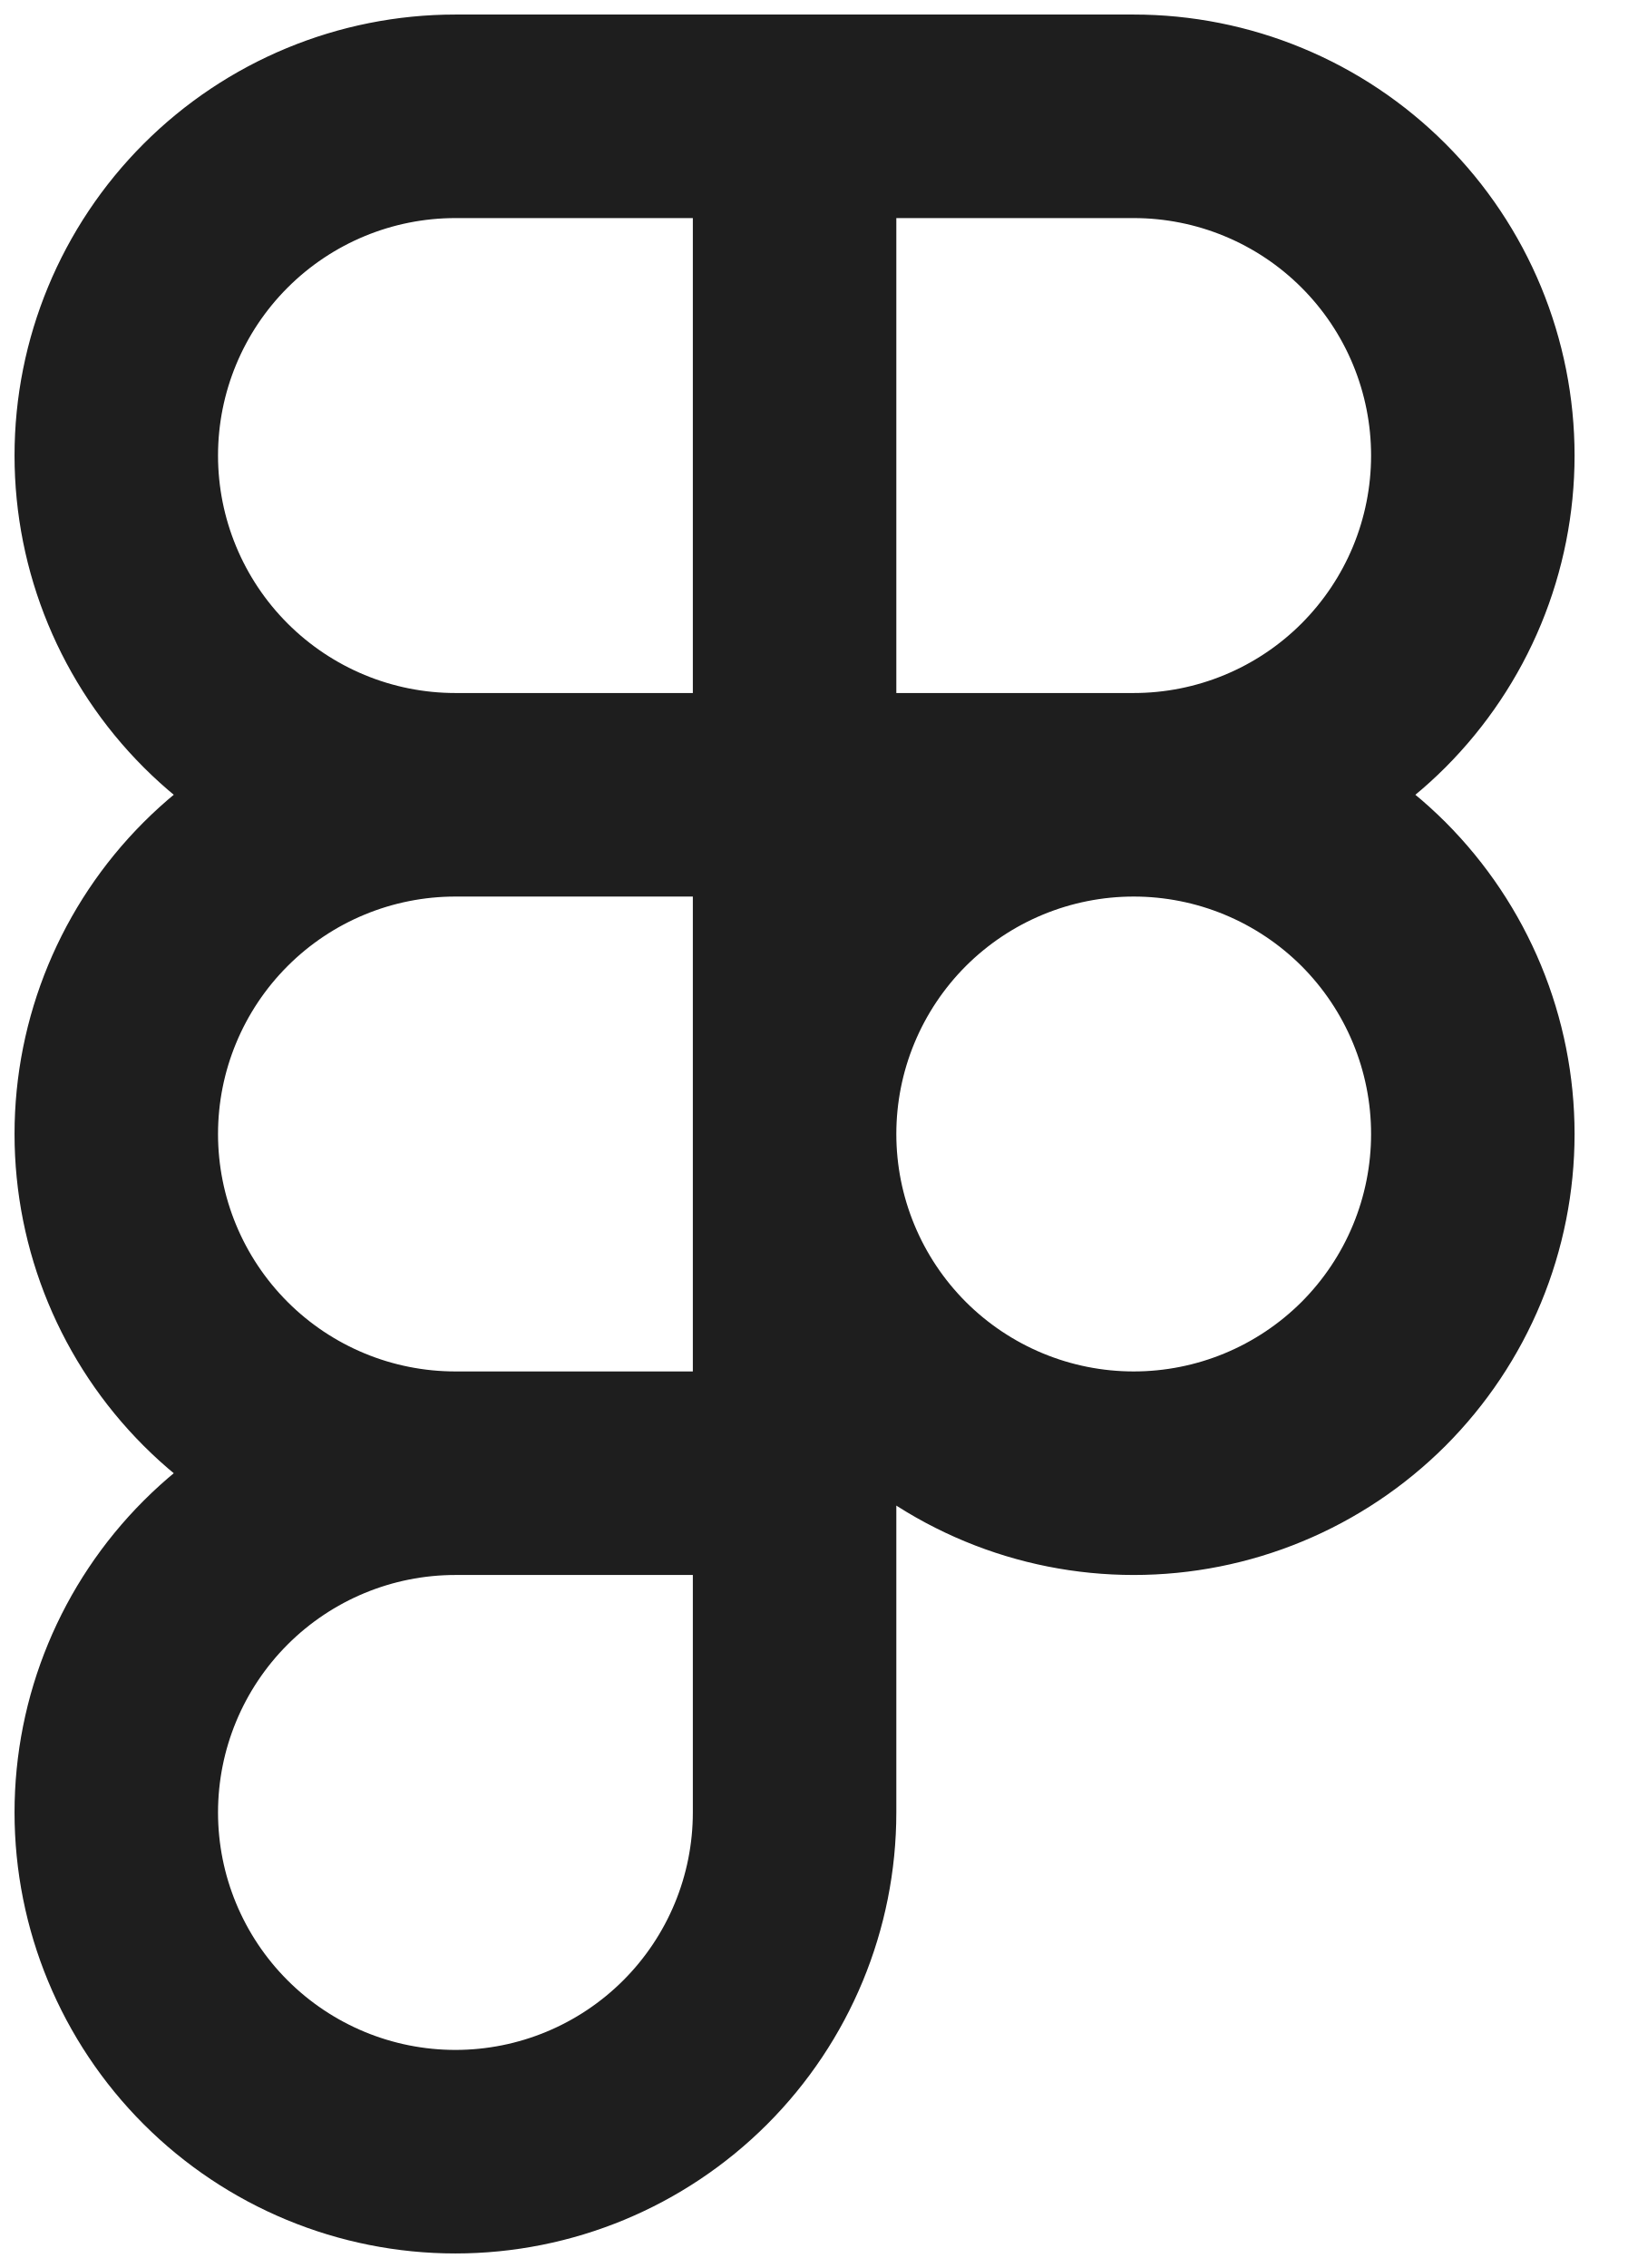
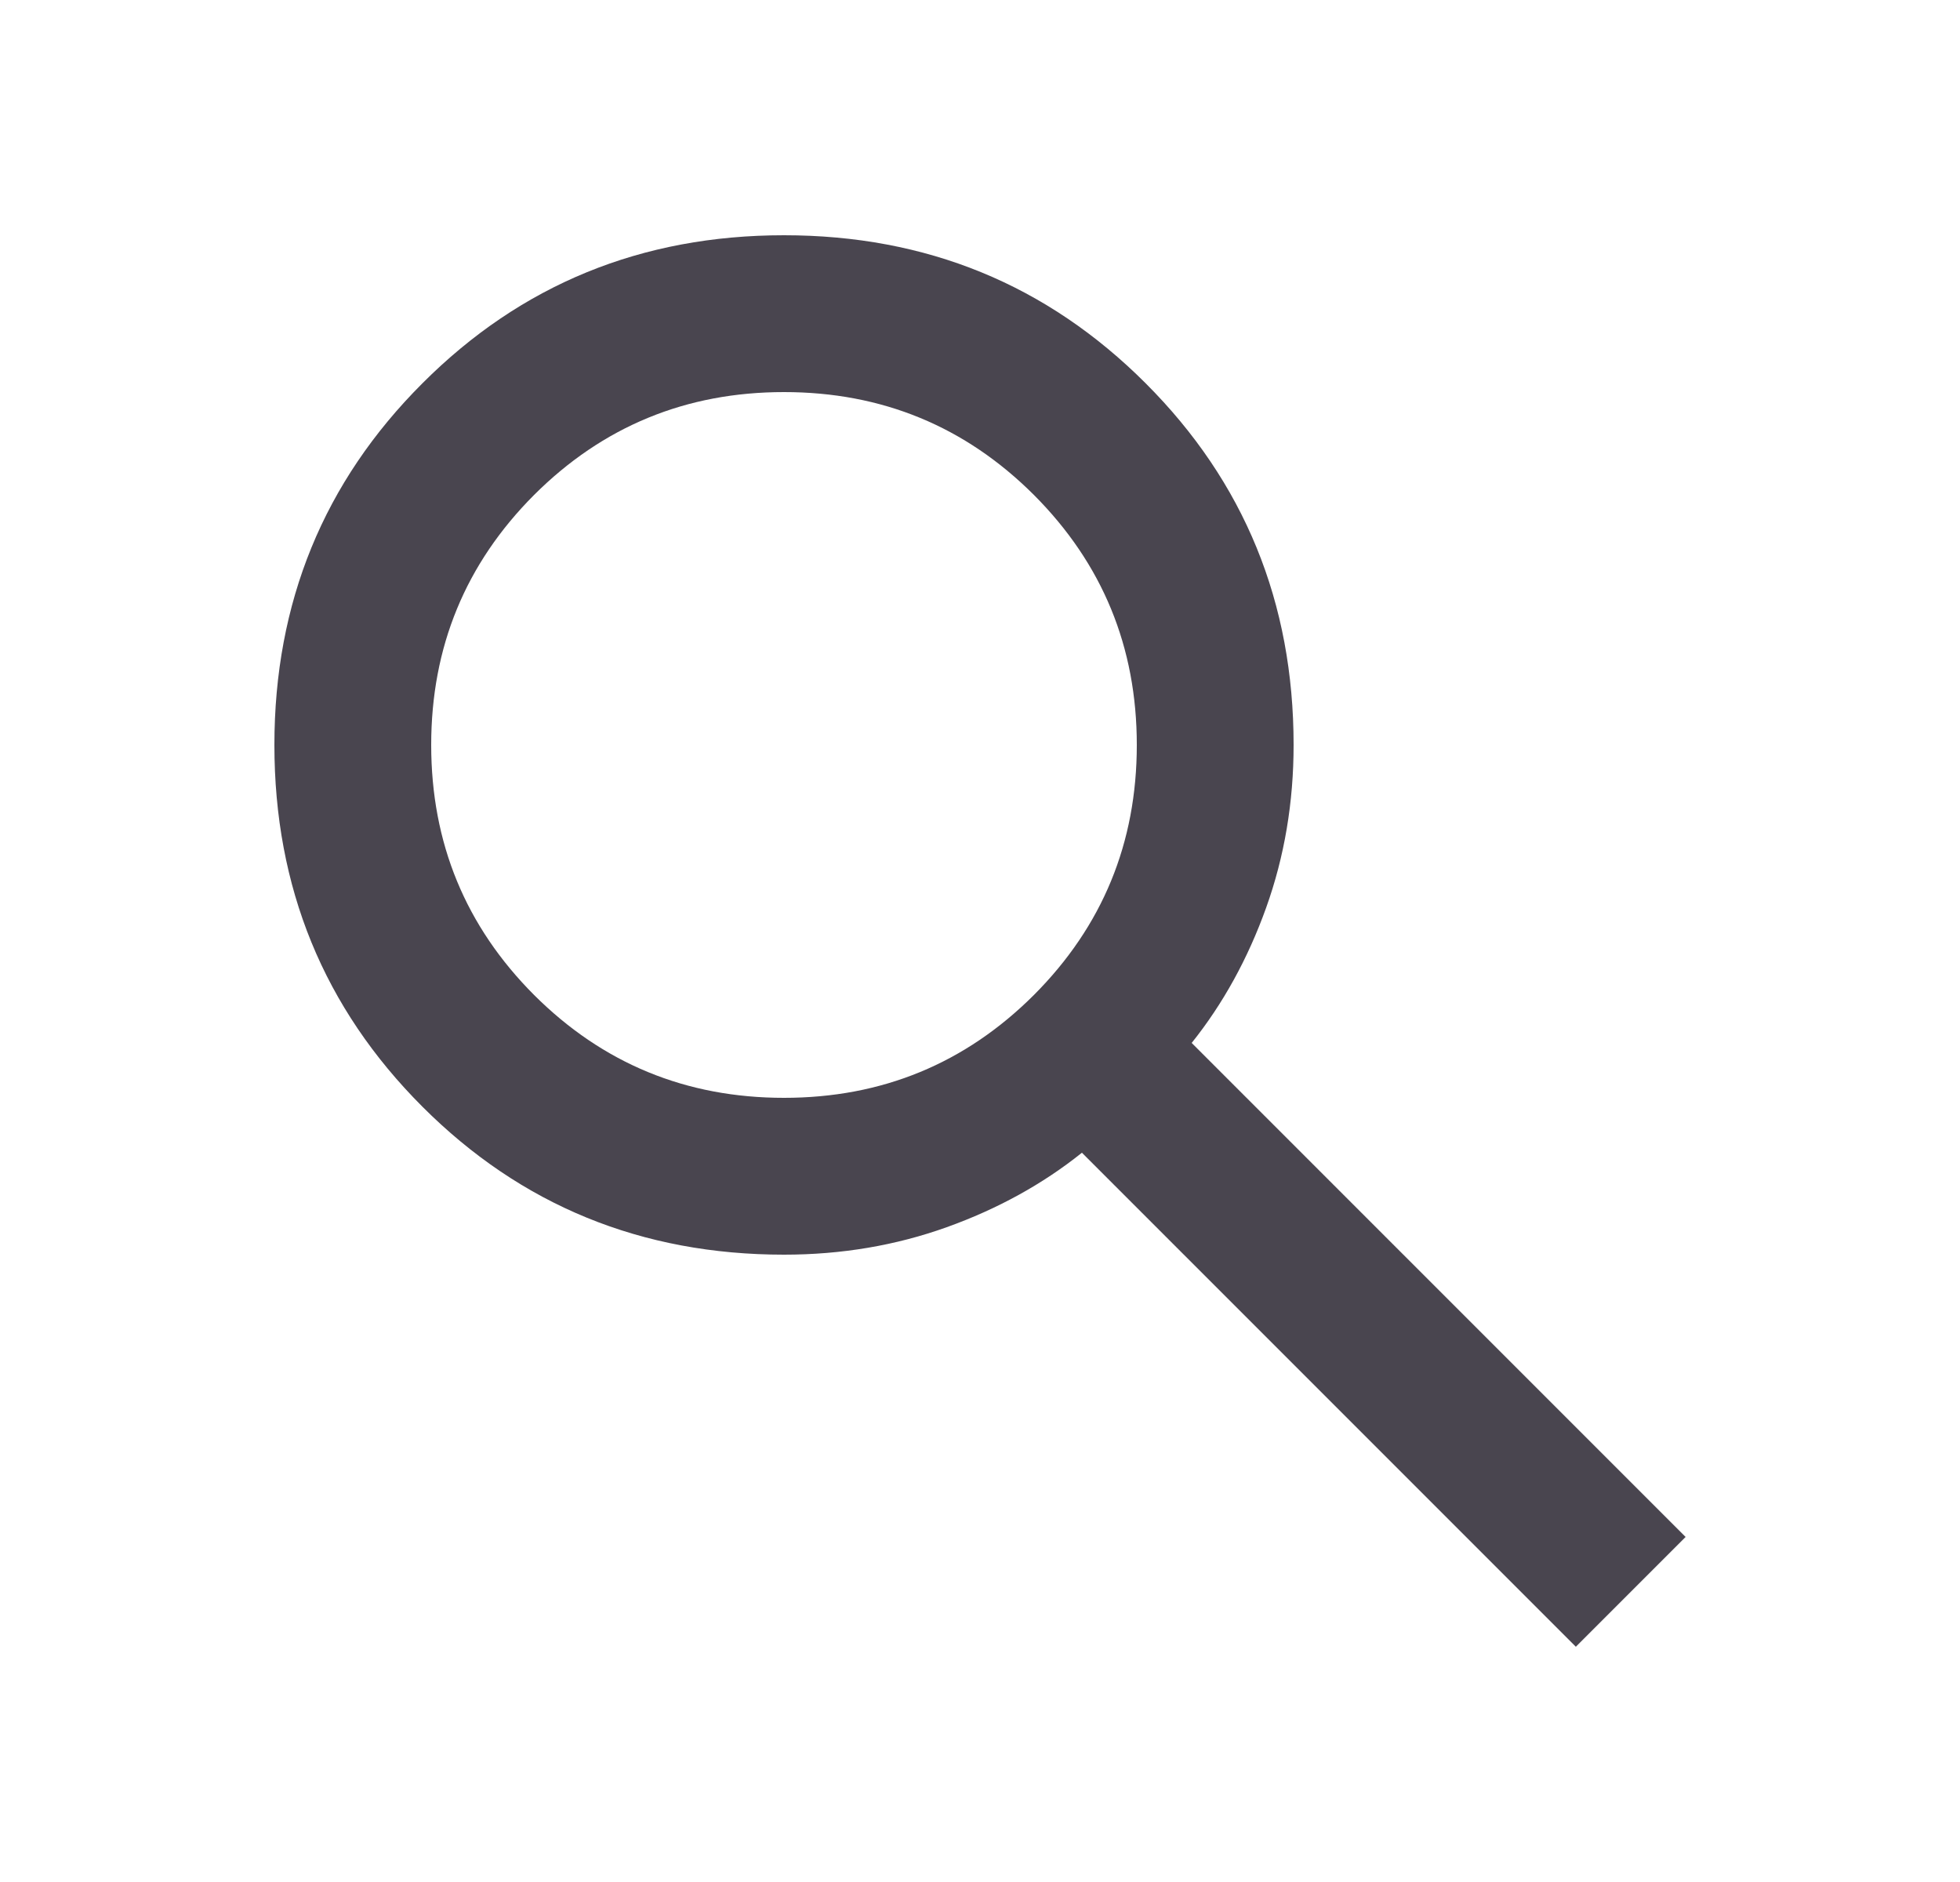
- <svg xmlns="http://www.w3.org/2000/svg" width="28" height="39" viewBox="0 0 28 39" fill="none">
-   <path d="M13.667 2H7.833C6.286 2 4.803 2.615 3.709 3.709C2.615 4.803 2 6.286 2 7.833C2 9.38 2.615 10.864 3.709 11.958C4.803 13.052 6.286 13.667 7.833 13.667M13.667 2V13.667M13.667 2H19.5C20.266 2 21.025 2.151 21.732 2.444C22.44 2.737 23.083 3.167 23.625 3.709C24.166 4.25 24.596 4.893 24.889 5.601C25.182 6.309 25.333 7.067 25.333 7.833C25.333 8.599 25.182 9.358 24.889 10.066C24.596 10.773 24.166 11.416 23.625 11.958C23.083 12.5 22.44 12.93 21.732 13.223C21.025 13.516 20.266 13.667 19.5 13.667M13.667 13.667H7.833M13.667 13.667H19.5M13.667 13.667V25.333M7.833 13.667C6.286 13.667 4.803 14.281 3.709 15.375C2.615 16.469 2 17.953 2 19.5C2 21.047 2.615 22.531 3.709 23.625C4.803 24.719 6.286 25.333 7.833 25.333M19.5 13.667C18.734 13.667 17.975 13.818 17.268 14.111C16.56 14.404 15.917 14.834 15.375 15.375C14.834 15.917 14.404 16.56 14.111 17.268C13.818 17.975 13.667 18.734 13.667 19.5C13.667 20.266 13.818 21.025 14.111 21.732C14.404 22.44 14.834 23.083 15.375 23.625C15.917 24.166 16.56 24.596 17.268 24.889C17.975 25.182 18.734 25.333 19.5 25.333C20.266 25.333 21.025 25.182 21.732 24.889C22.44 24.596 23.083 24.166 23.625 23.625C24.166 23.083 24.596 22.44 24.889 21.732C25.182 21.025 25.333 20.266 25.333 19.5C25.333 18.734 25.182 17.975 24.889 17.268C24.596 16.56 24.166 15.917 23.625 15.375C23.083 14.834 22.44 14.404 21.732 14.111C21.025 13.818 20.266 13.667 19.5 13.667ZM7.833 25.333C6.286 25.333 4.803 25.948 3.709 27.042C2.615 28.136 2 29.62 2 31.167C2 32.714 2.615 34.197 3.709 35.291C4.803 36.385 6.286 37 7.833 37C9.38 37 10.864 36.385 11.958 35.291C13.052 34.197 13.667 32.714 13.667 31.167V25.333M7.833 25.333H13.667" stroke="#1E1E1E" stroke-width="3.5" stroke-linecap="round" stroke-linejoin="round" />
+ <svg xmlns="http://www.w3.org/2000/svg" width="25" height="24" viewBox="0 0 25 24" fill="none">
+   <path d="M20.1 21L13.8 14.7C13.3 15.1 12.725 15.417 12.075 15.65C11.425 15.883 10.733 16 10 16C8.183 16 6.646 15.371 5.388 14.113C4.129 12.854 3.5 11.317 3.5 9.5C3.5 7.683 4.129 6.146 5.388 4.888C6.646 3.629 8.183 3 10 3C11.817 3 13.354 3.629 14.613 4.888C15.871 6.146 16.5 7.683 16.5 9.5C16.5 10.233 16.383 10.925 16.15 11.575C15.917 12.225 15.6 12.8 15.2 13.3L21.5 19.6L20.1 21ZM10 14C11.25 14 12.312 13.562 13.188 12.688C14.062 11.812 14.5 10.75 14.5 9.5C14.5 8.25 14.062 7.188 13.188 6.312C12.312 5.438 11.25 5 10 5C8.75 5 7.688 5.438 6.812 6.312C5.938 7.188 5.5 8.25 5.5 9.5C5.5 10.75 5.938 11.812 6.812 12.688C7.688 13.562 8.75 14 10 14Z" fill="#49454F" />
</svg>
